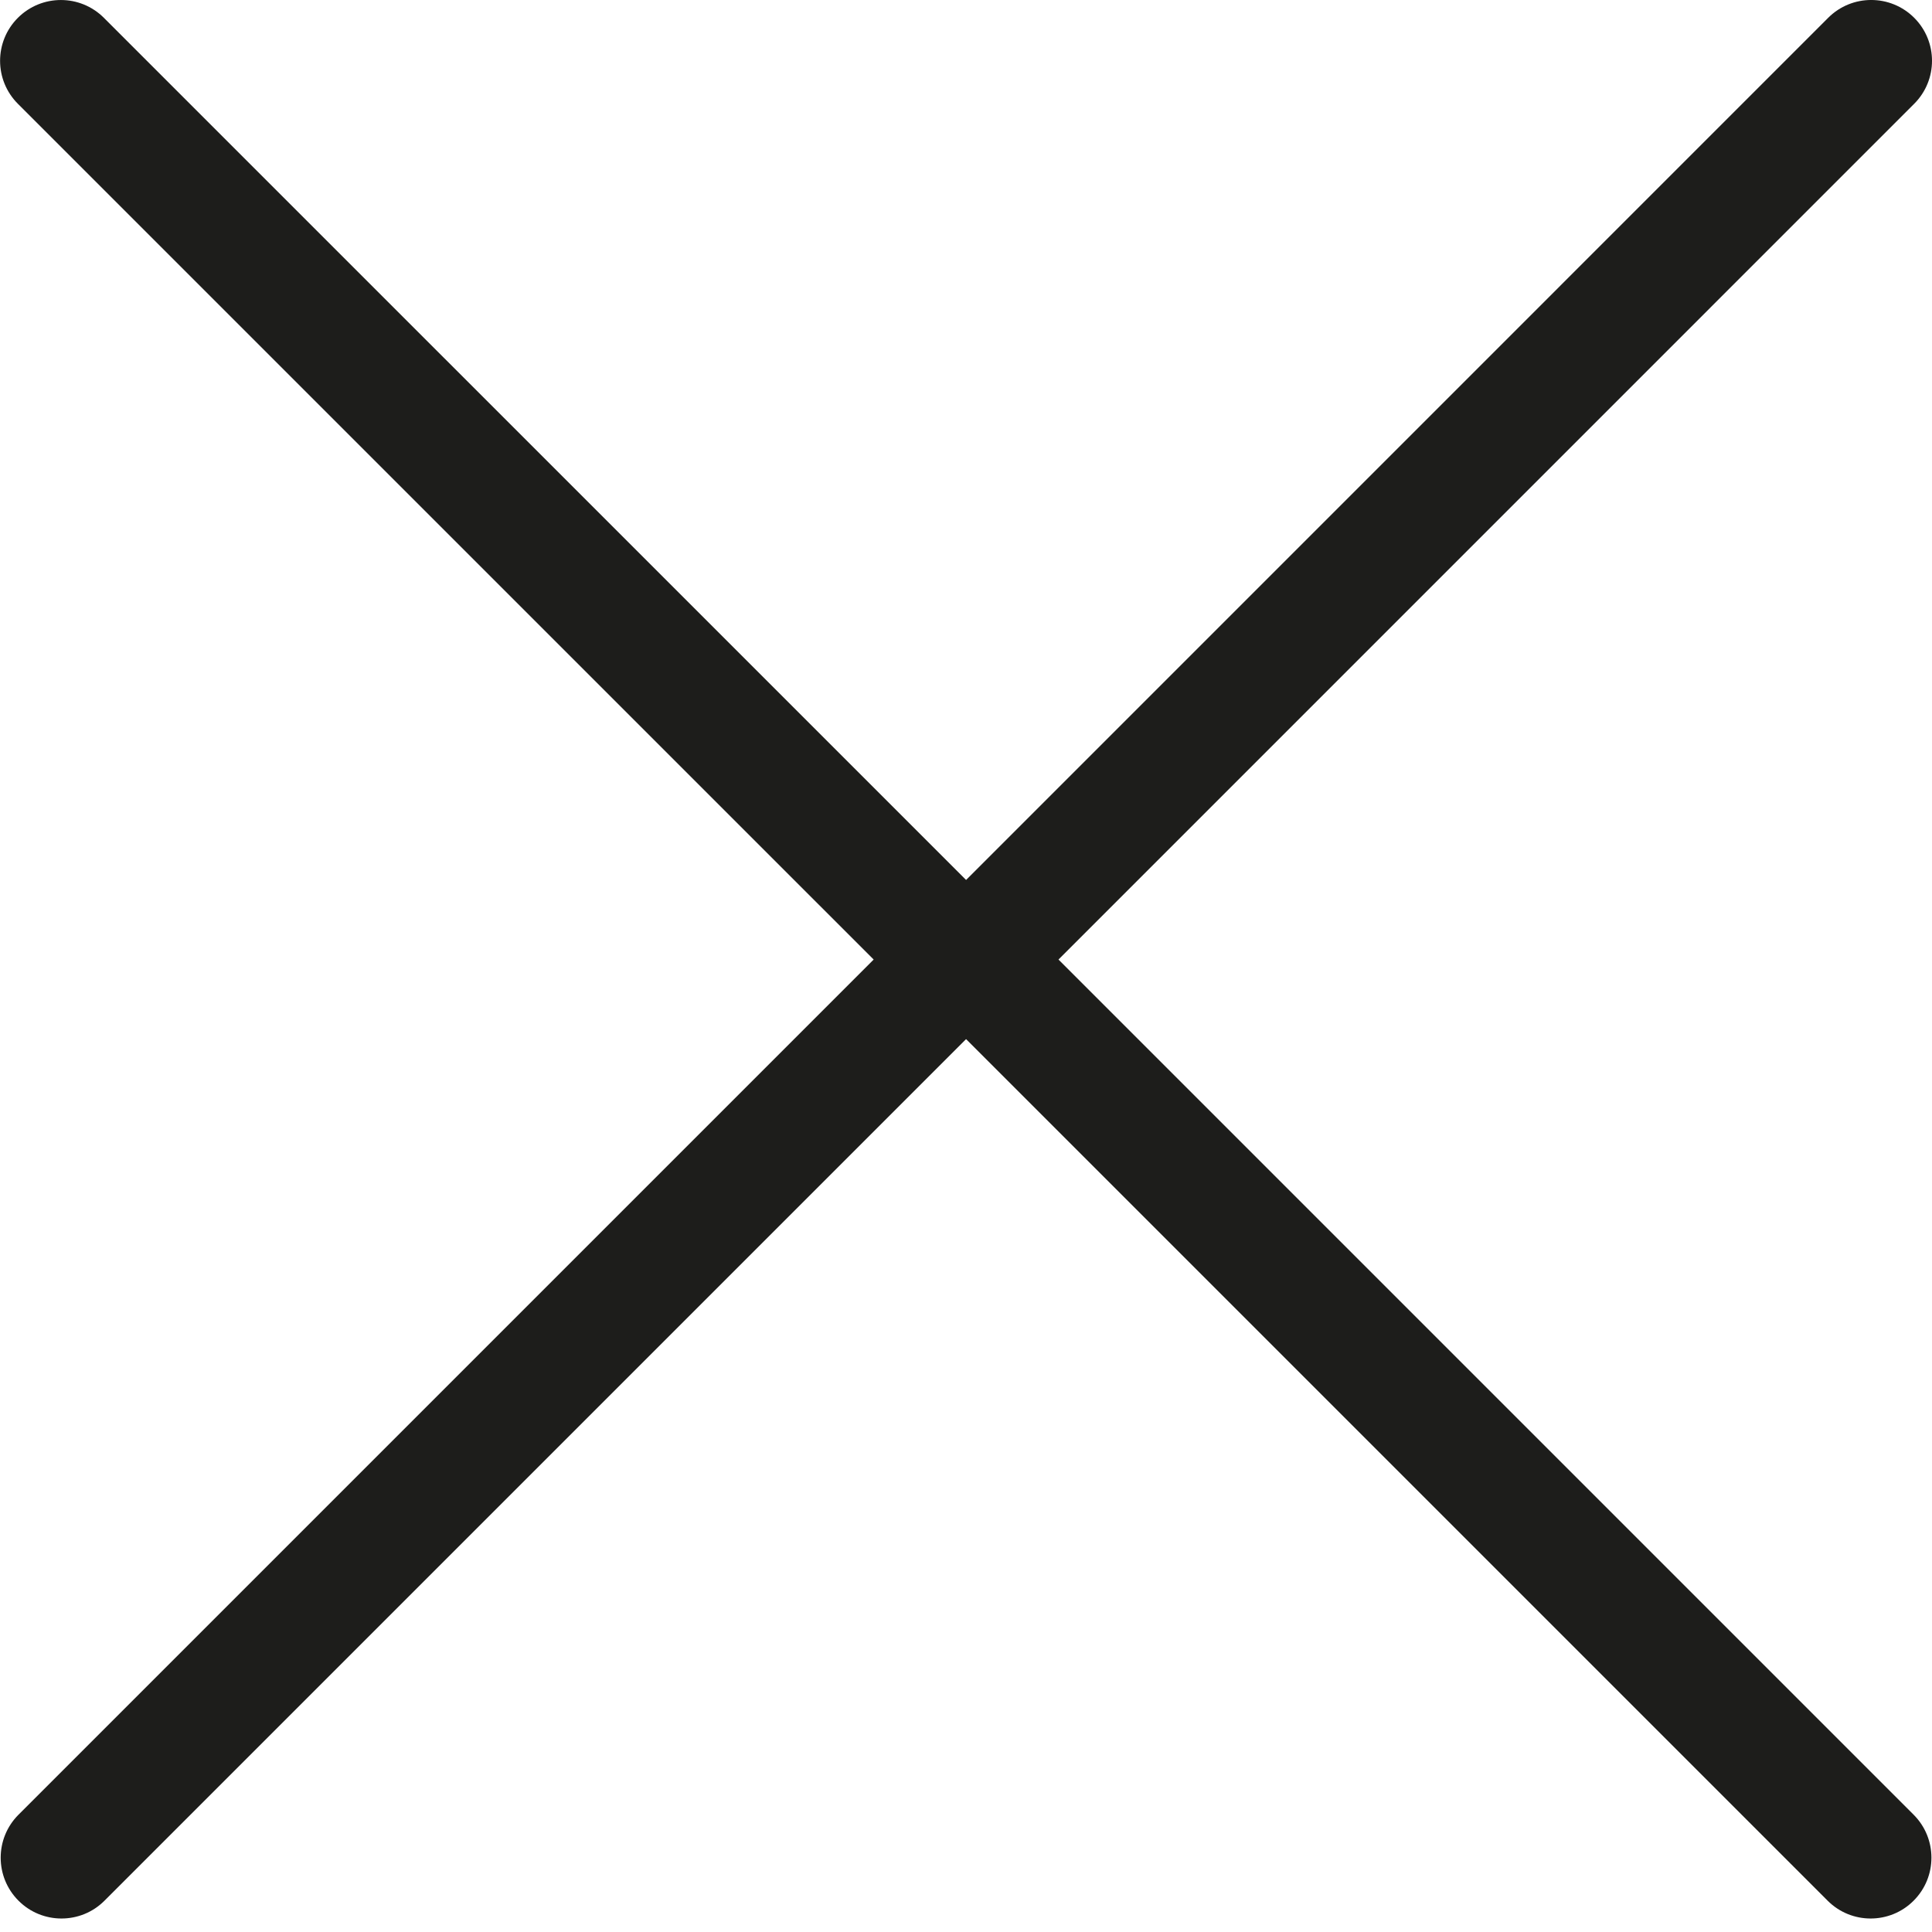
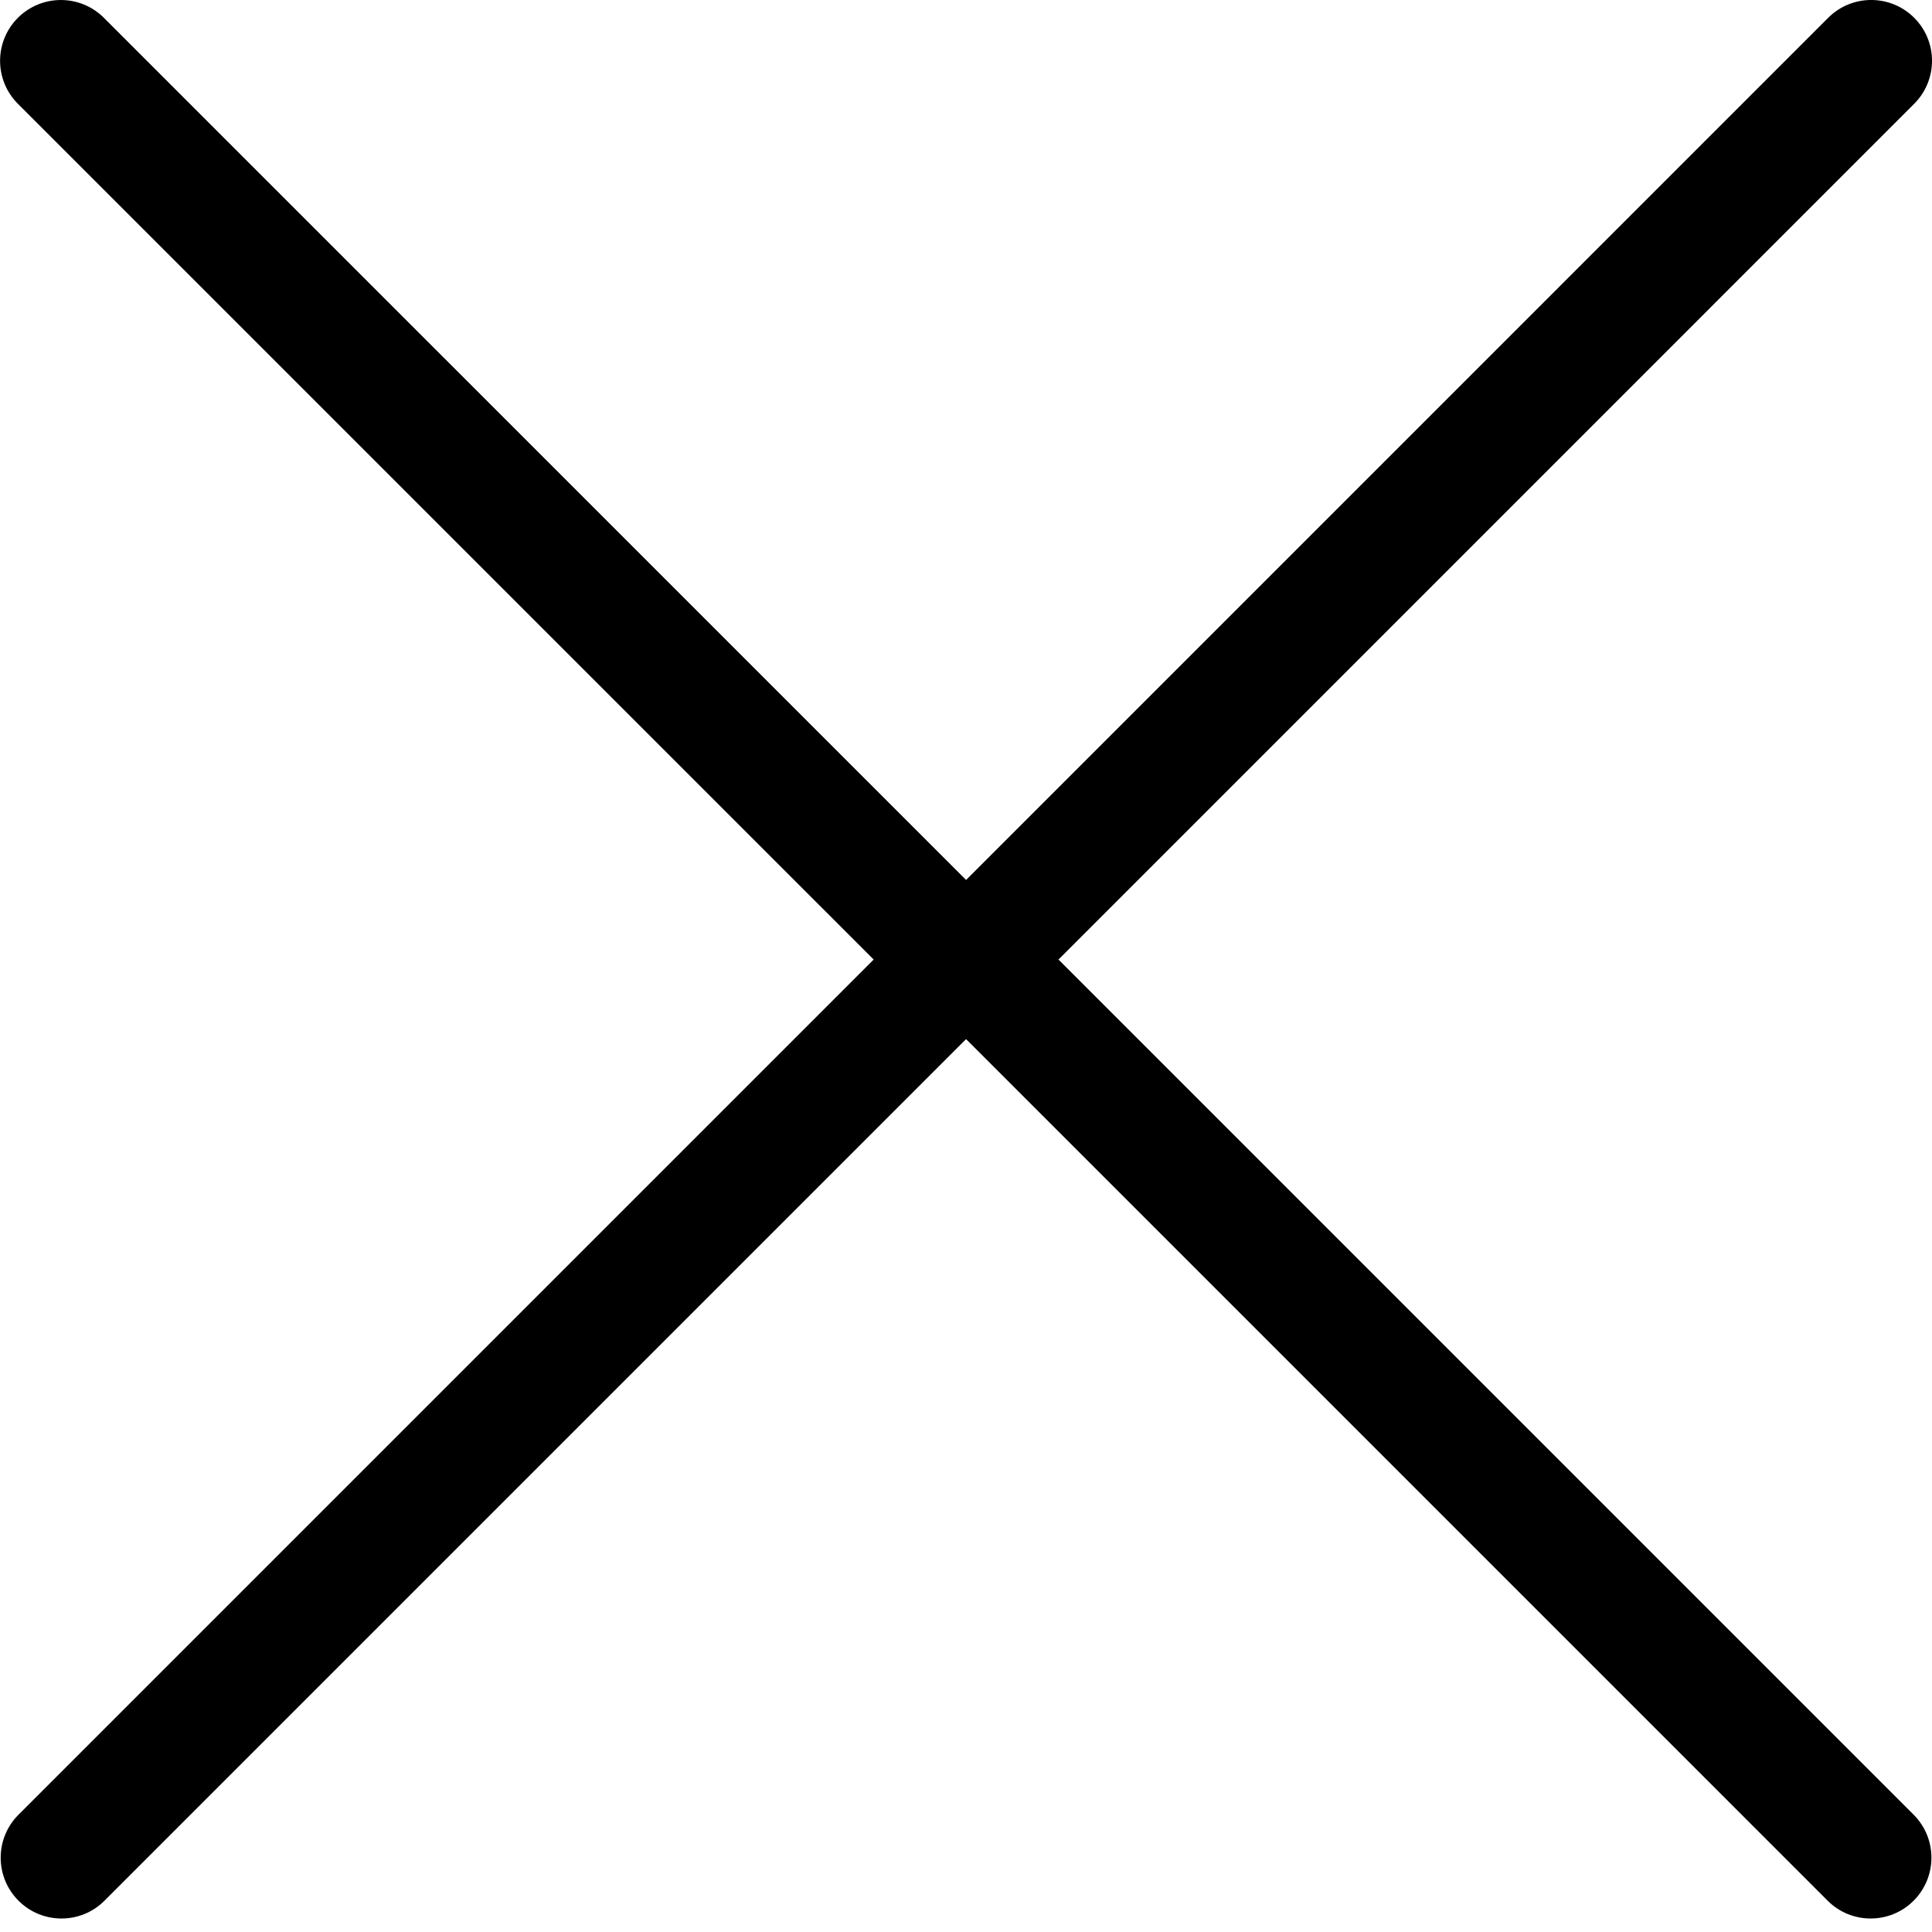
<svg xmlns="http://www.w3.org/2000/svg" version="1.1" viewBox="0 0 64 64" enable-background="new 0 0 64 64">
  <g>
-     <path fill="#1D1D1B" d="M28.941,31.786L0.613,60.114c-0.787,0.787-0.787,2.062,0,2.849c0.393,0.394,0.909,0.59,1.424,0.59   c0.516,0,1.031-0.196,1.424-0.59l28.541-28.541l28.541,28.541c0.394,0.394,0.909,0.59,1.424,0.59c0.515,0,1.031-0.196,1.424-0.59   c0.787-0.787,0.787-2.062,0-2.849L35.064,31.786L63.41,3.438c0.787-0.787,0.787-2.062,0-2.849c-0.787-0.786-2.062-0.786-2.848,0   L32.003,29.15L3.441,0.59c-0.787-0.786-2.061-0.786-2.848,0c-0.787,0.787-0.787,2.062,0,2.849L28.941,31.786z" />
+     <path d="M28.941,31.786L0.613,60.114c-0.787,0.787-0.787,2.062,0,2.849c0.393,0.394,0.909,0.59,1.424,0.59   c0.516,0,1.031-0.196,1.424-0.59l28.541-28.541l28.541,28.541c0.394,0.394,0.909,0.59,1.424,0.59c0.515,0,1.031-0.196,1.424-0.59   c0.787-0.787,0.787-2.062,0-2.849L35.064,31.786L63.41,3.438c0.787-0.787,0.787-2.062,0-2.849c-0.787-0.786-2.062-0.786-2.848,0   L32.003,29.15L3.441,0.59c-0.787-0.786-2.061-0.786-2.848,0c-0.787,0.787-0.787,2.062,0,2.849L28.941,31.786z" />
  </g>
</svg>
